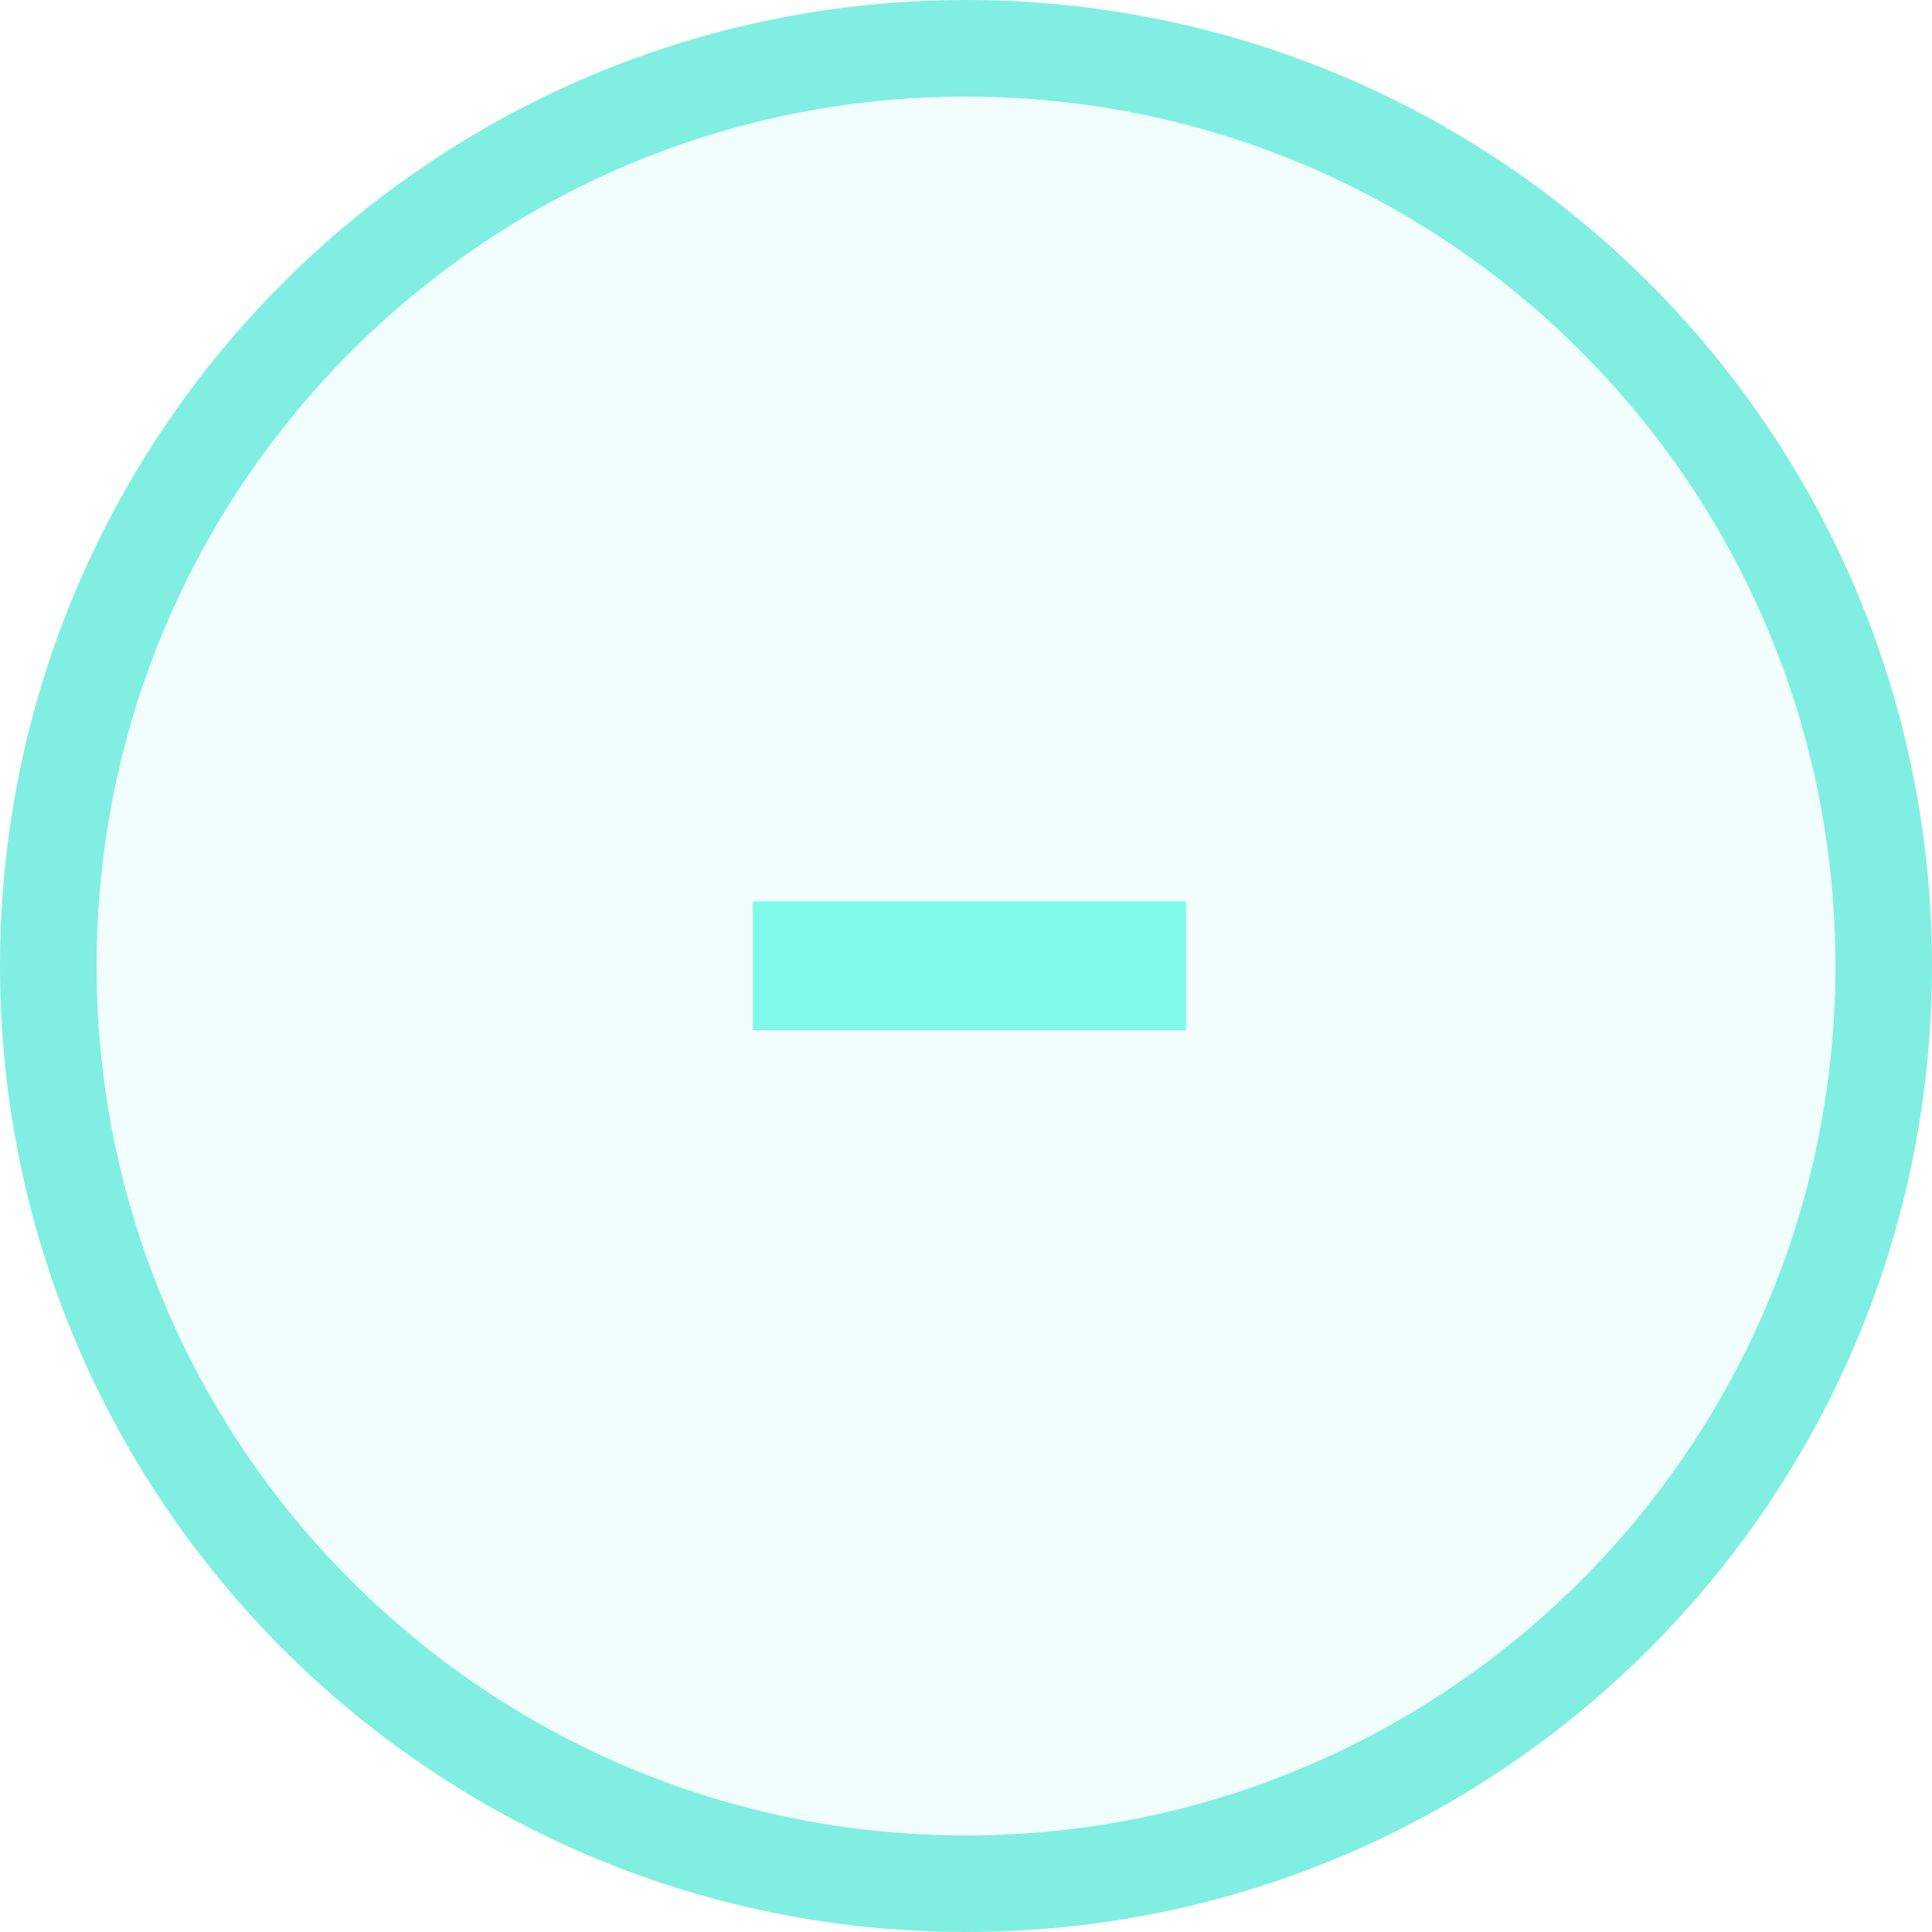
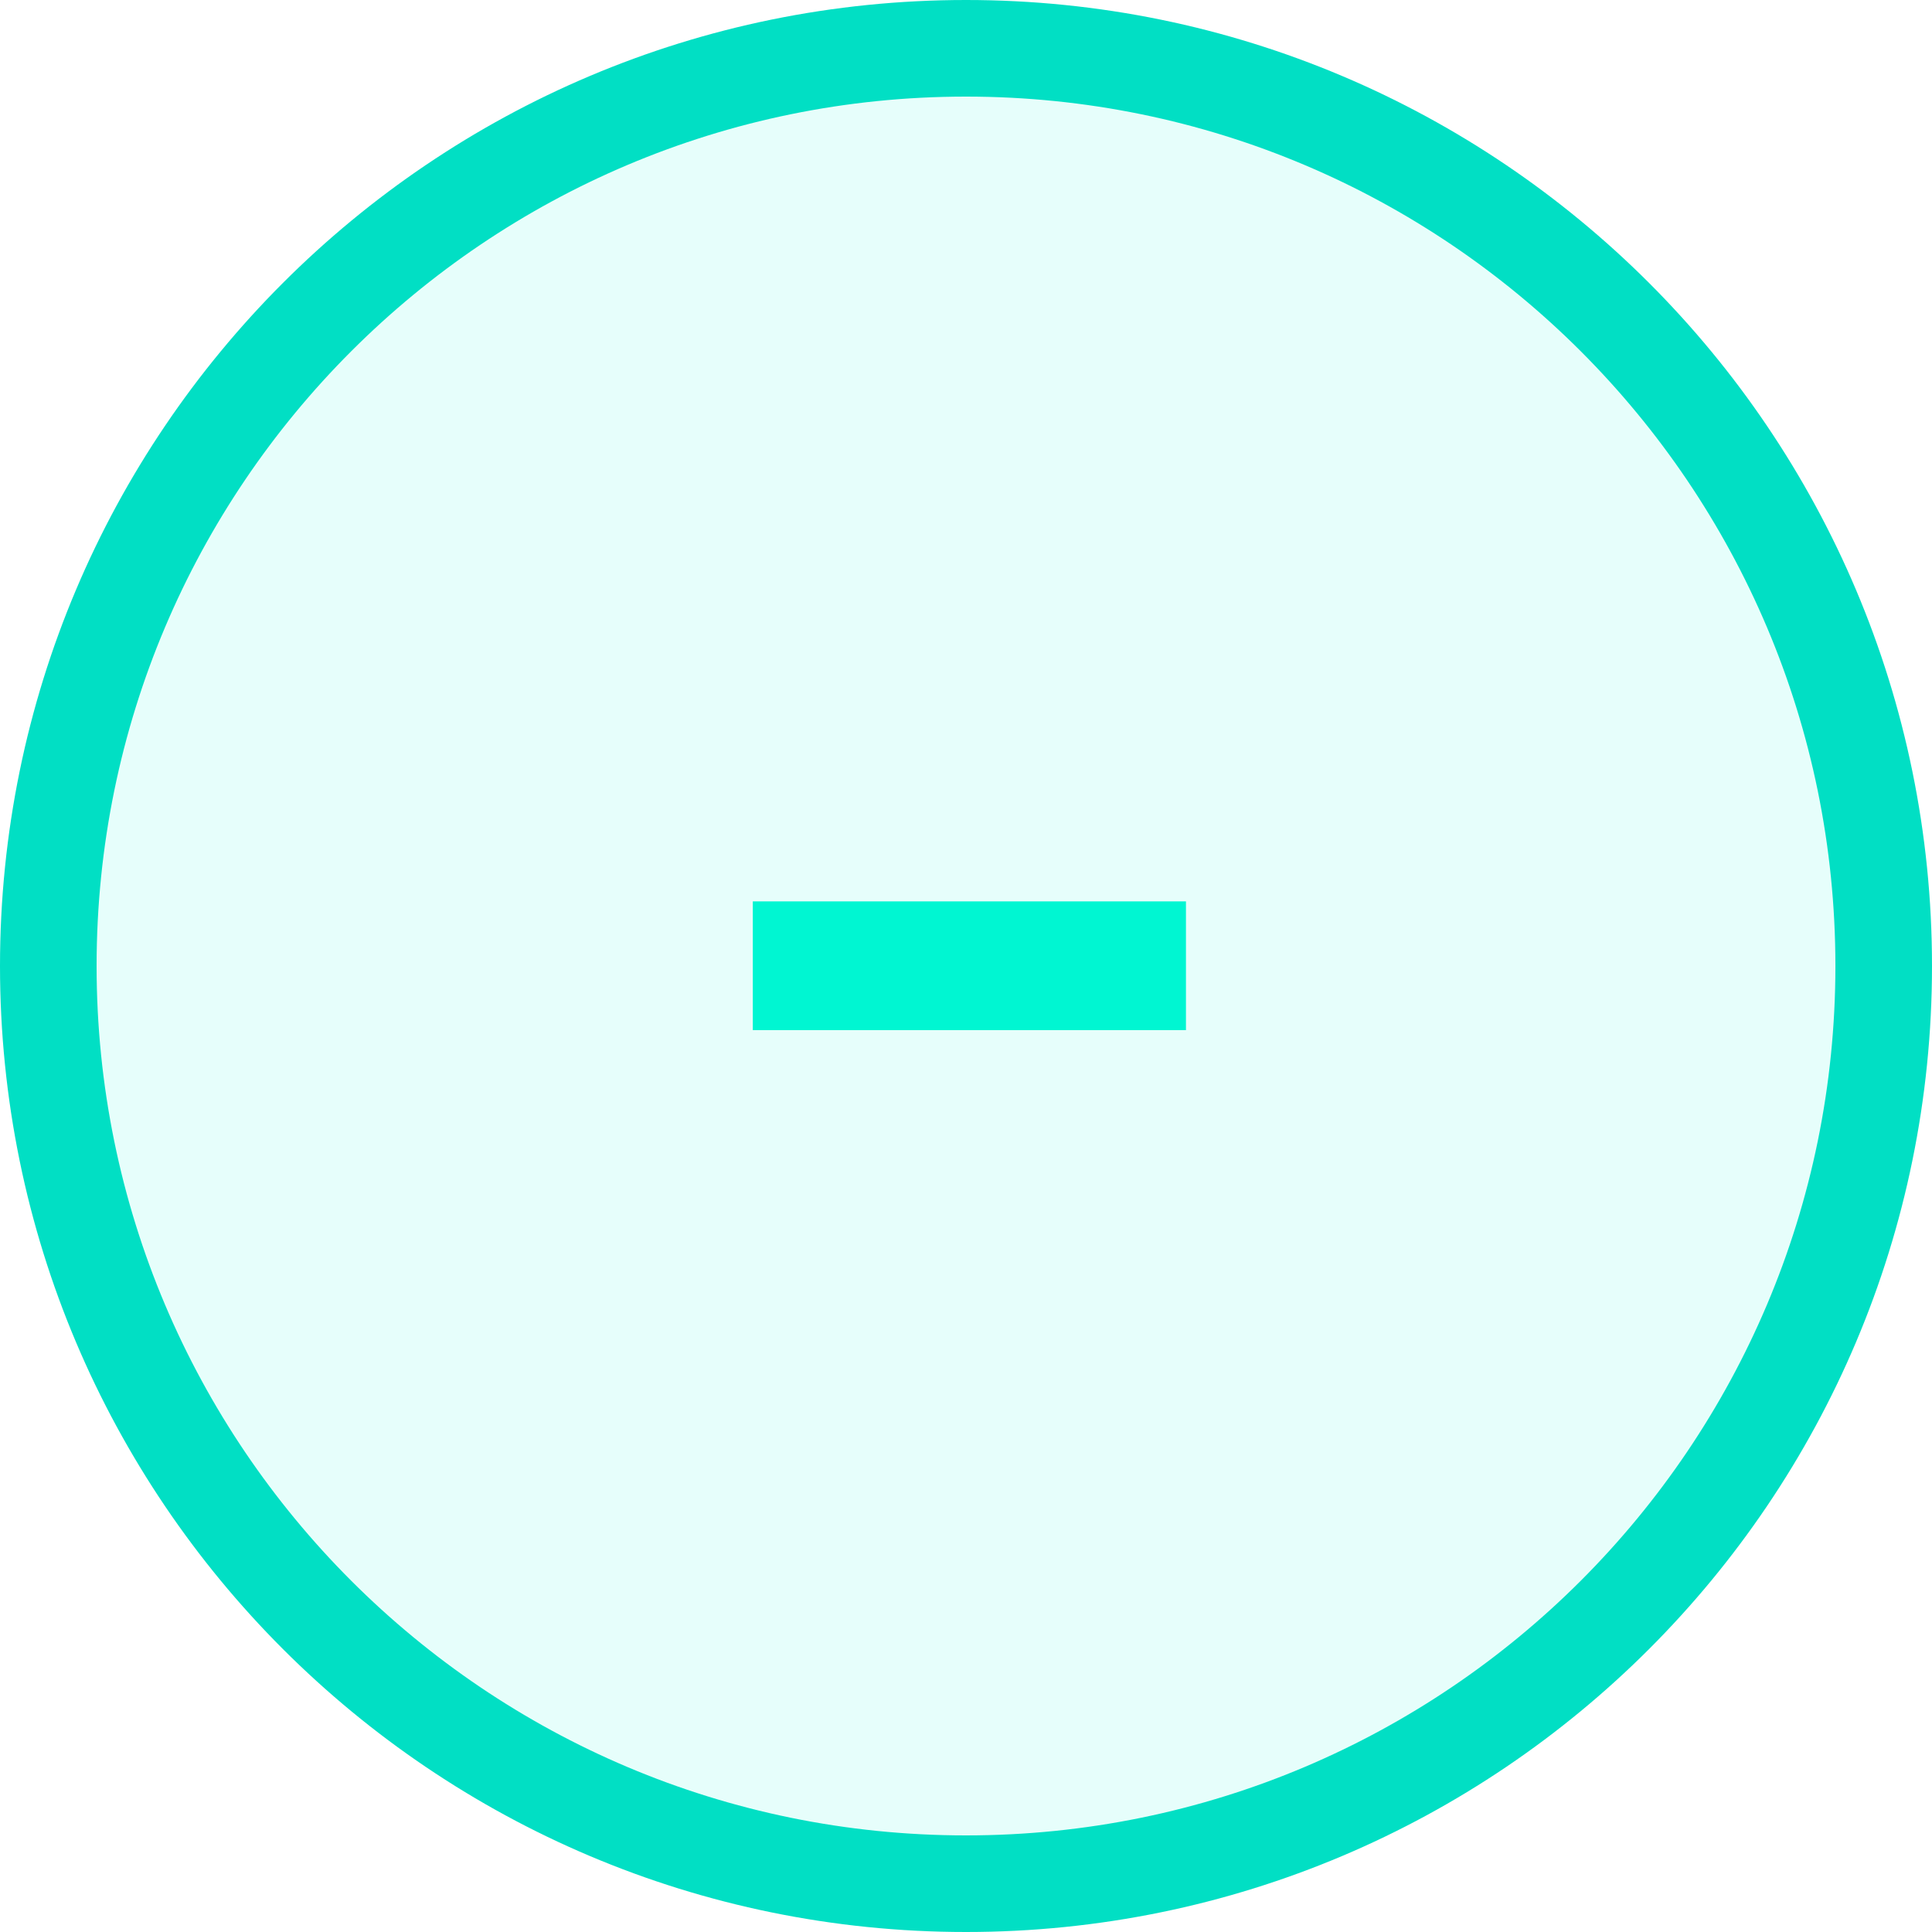
<svg xmlns="http://www.w3.org/2000/svg" width="20" height="20" viewBox="0 0 20 20" fill="none">
-   <g opacity="0.5">
-     <circle cx="10" cy="10" r="9.5" fill="#00F6D2" fill-opacity="0.1" stroke="#01DFC4" />
-     <path d="M12.277 10.664V9.331H7.793V10.664H12.277Z" fill="#00F6D2" />
-   </g>
+   <circle cx="10" cy="10" r="9.5" fill="#00F6D2" fill-opacity="0.1" stroke="#01DFC4" />
+   <path d="M12.277 10.664V9.331H7.793V10.664H12.277Z" fill="#00F6D2" />
</svg>
